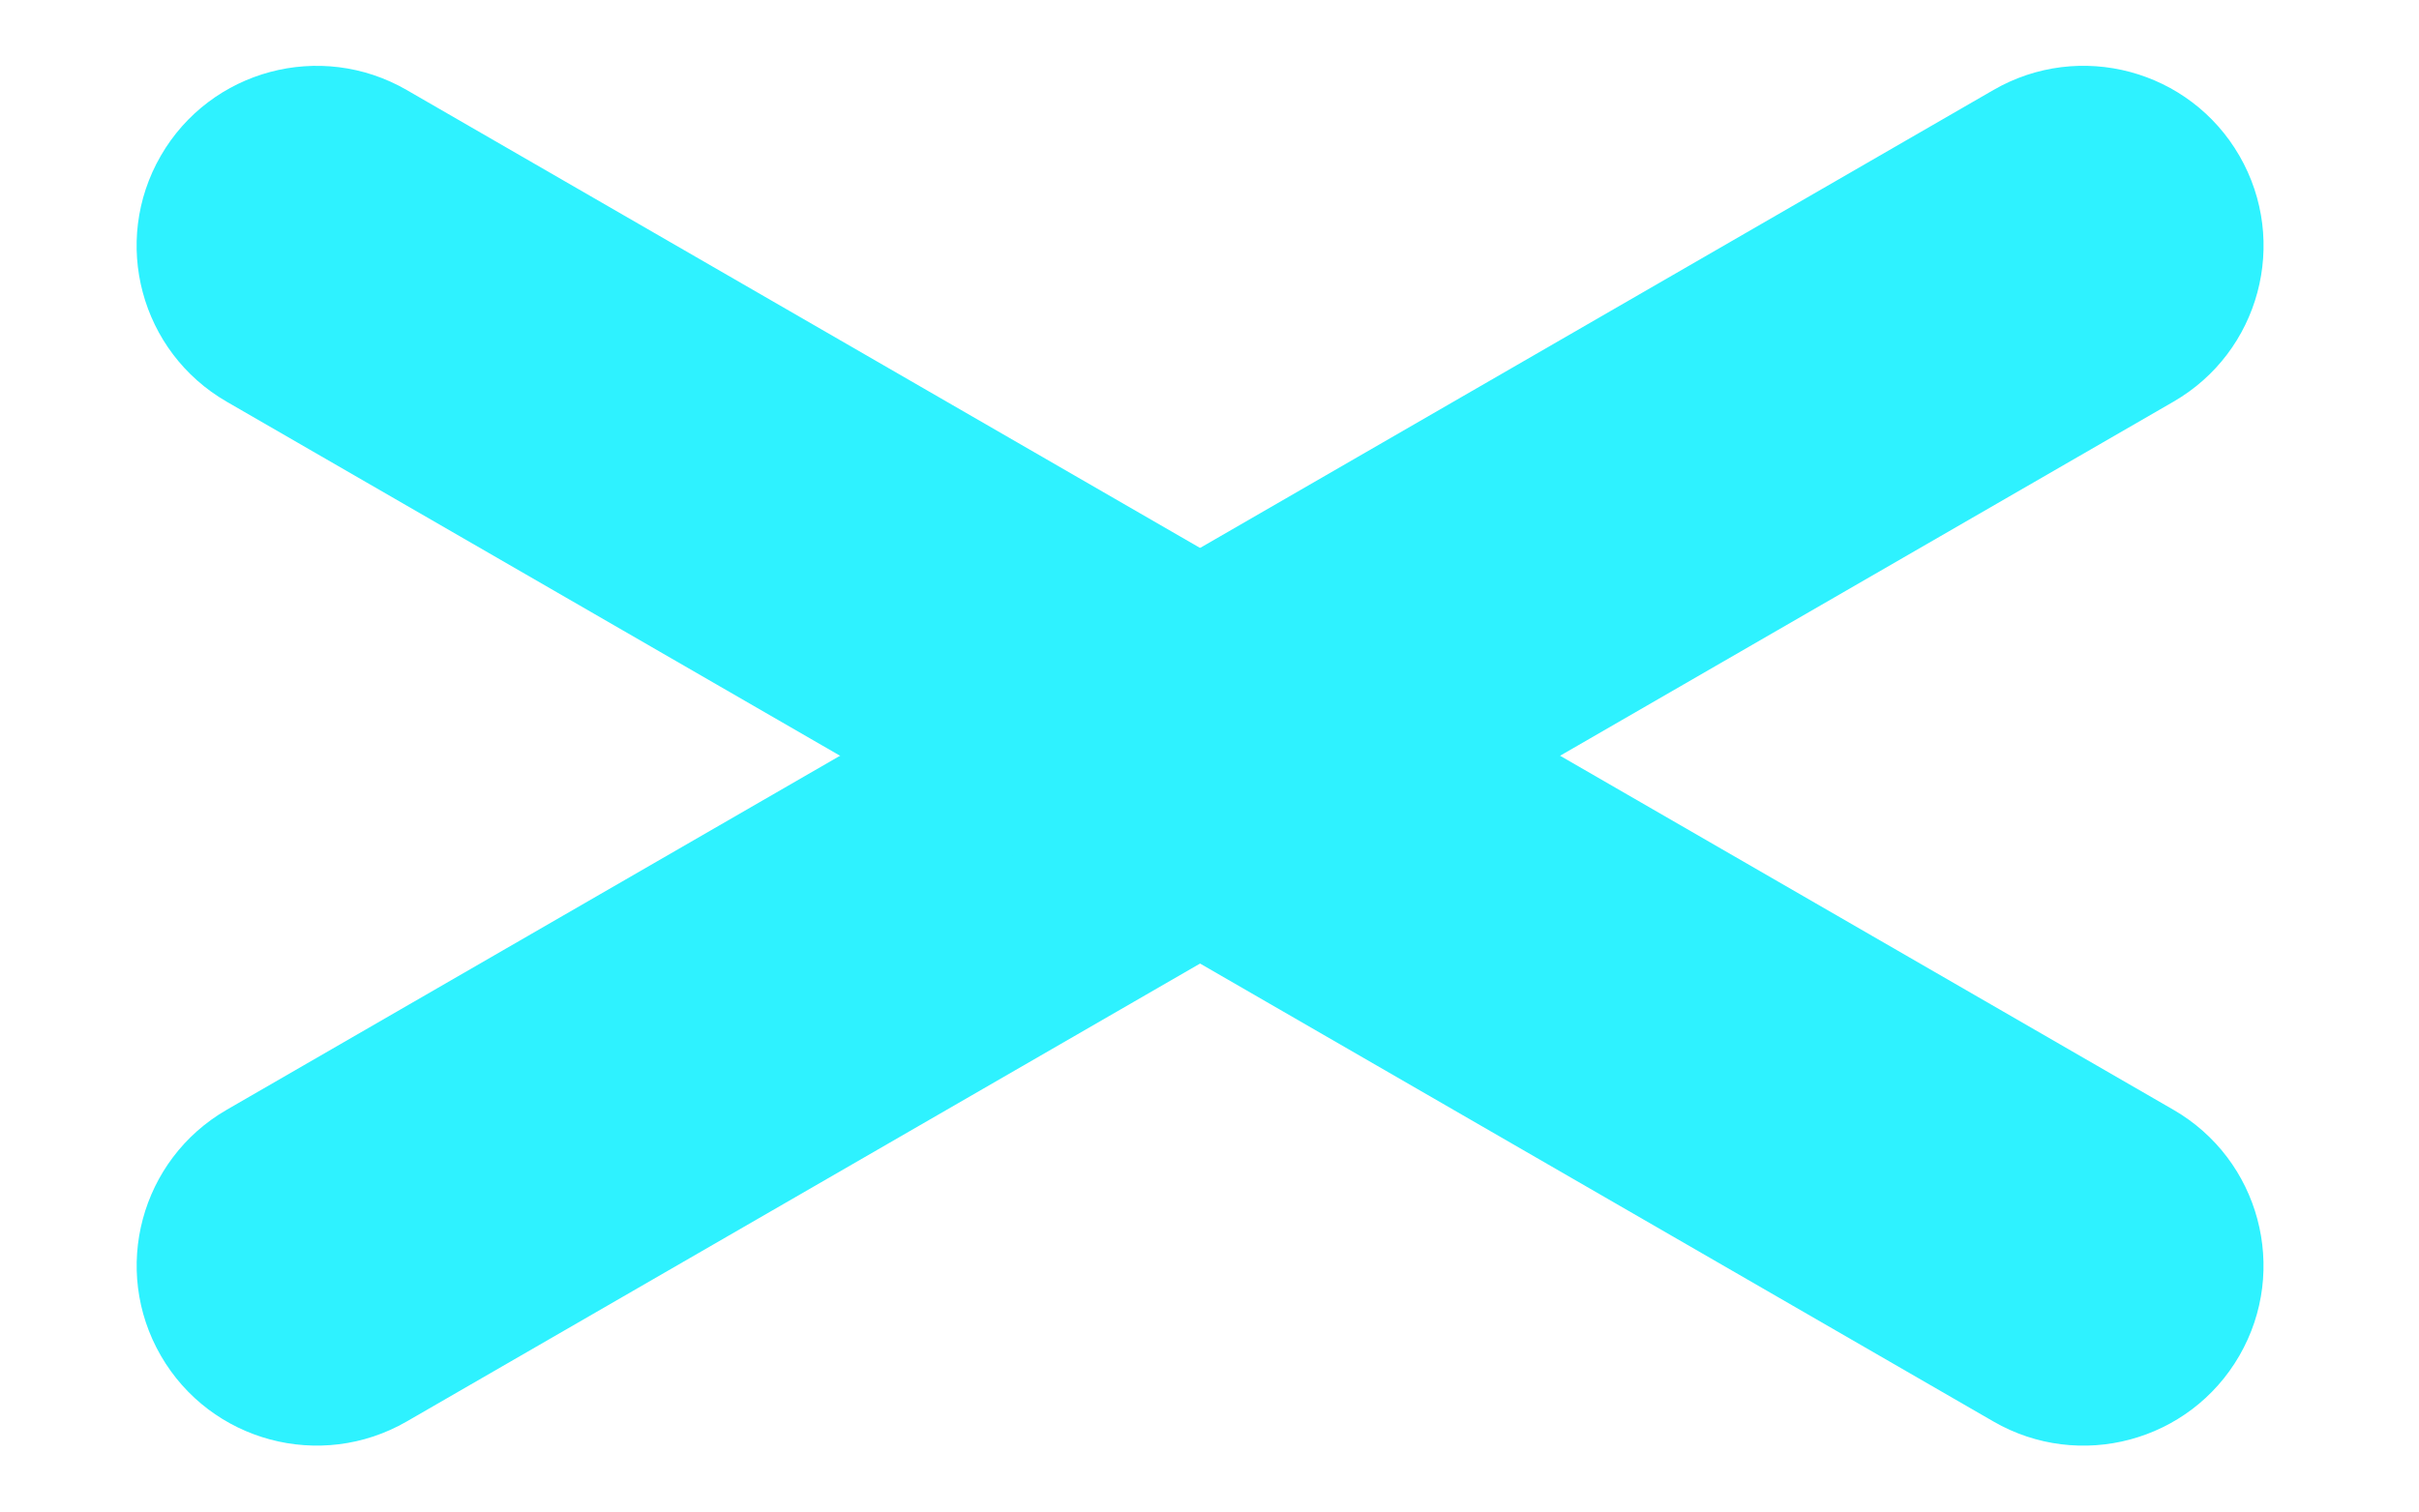
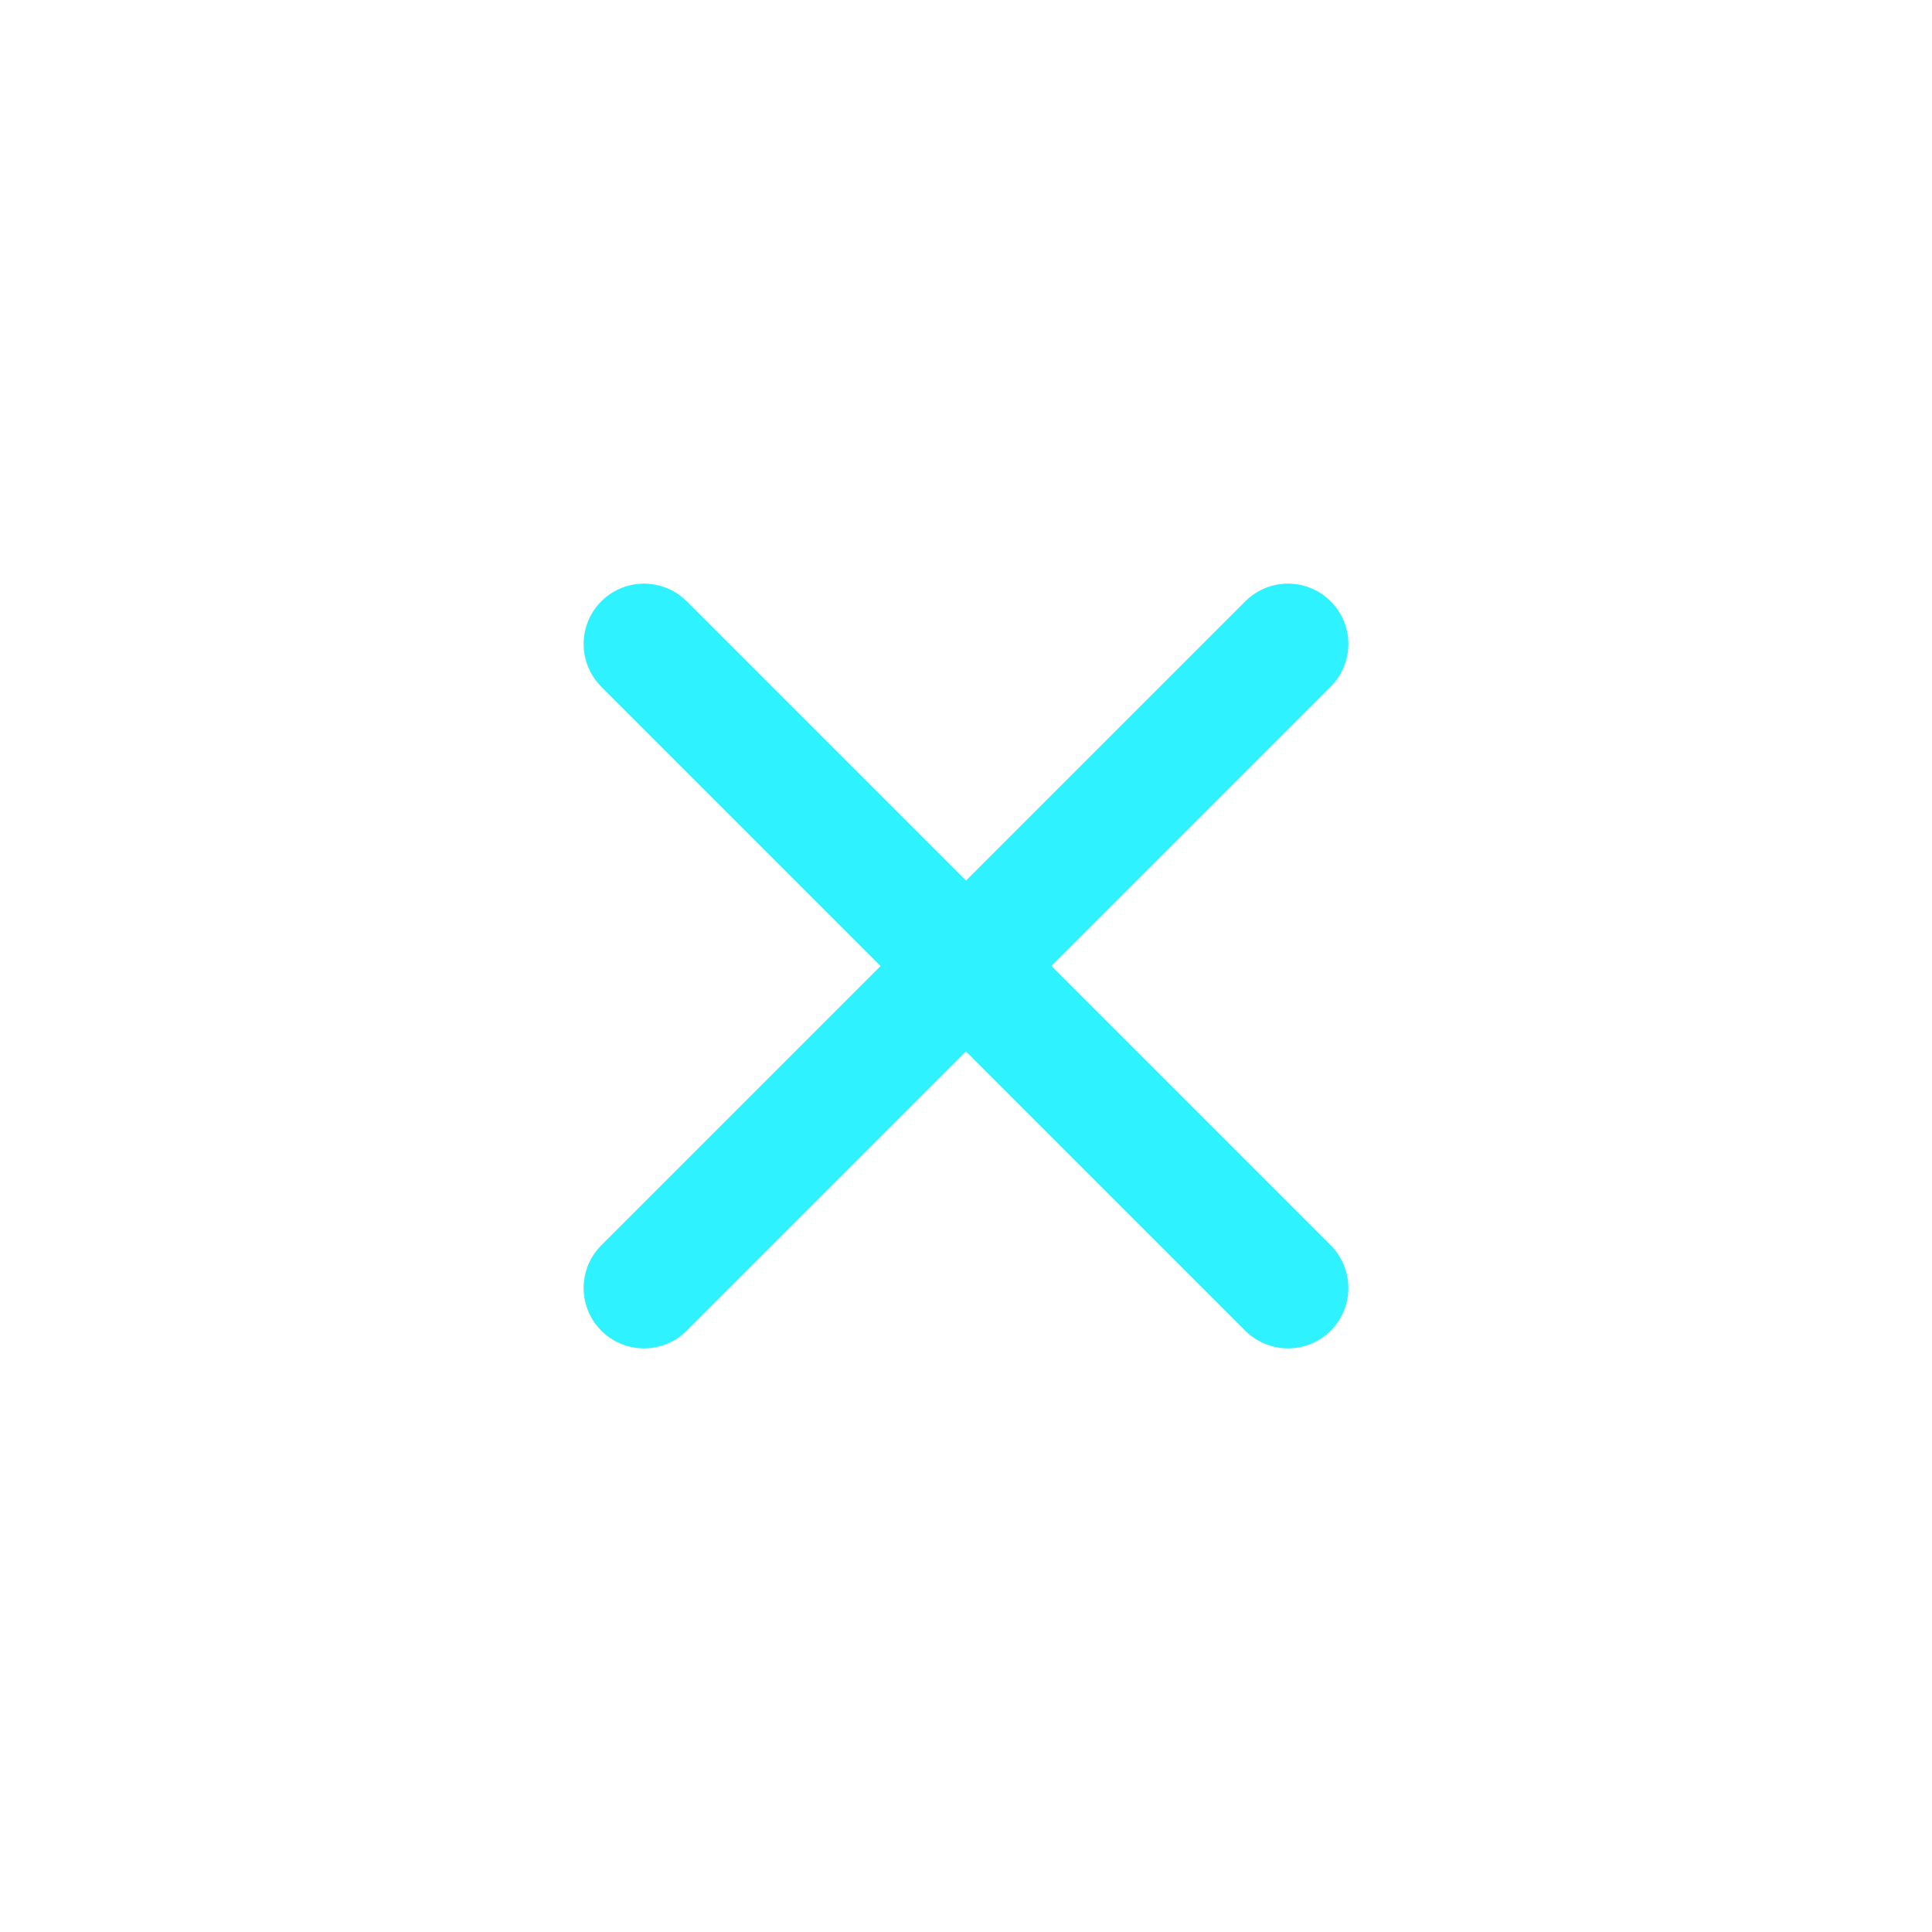
- <svg xmlns="http://www.w3.org/2000/svg" width="40" height="25" viewBox="0 0 40 25" fill="none">
-   <rect x="1.171" y="19.844" width="39.689" height="5.953" rx="2.977" transform="rotate(-30 1.1705 19.8443)" fill="#2EF2FF" />
-   <rect width="39.689" height="5.953" rx="2.977" transform="matrix(-0.866025 -0.5 -0.5 0.866025 38.5181 19.8443)" fill="#2EF2FF" />
+ <svg xmlns="http://www.w3.org/2000/svg" width="60" height="60" viewBox="0 0 60 60" fill="none">
+   <path d="M20 20L40 40" stroke="#2EF2FF" stroke-width="3.75" stroke-linecap="round" stroke-linejoin="round" />
+   <path d="M40 20L20 40" stroke="#2EF2FF" stroke-width="3.75" stroke-linecap="round" stroke-linejoin="round" />
</svg>
